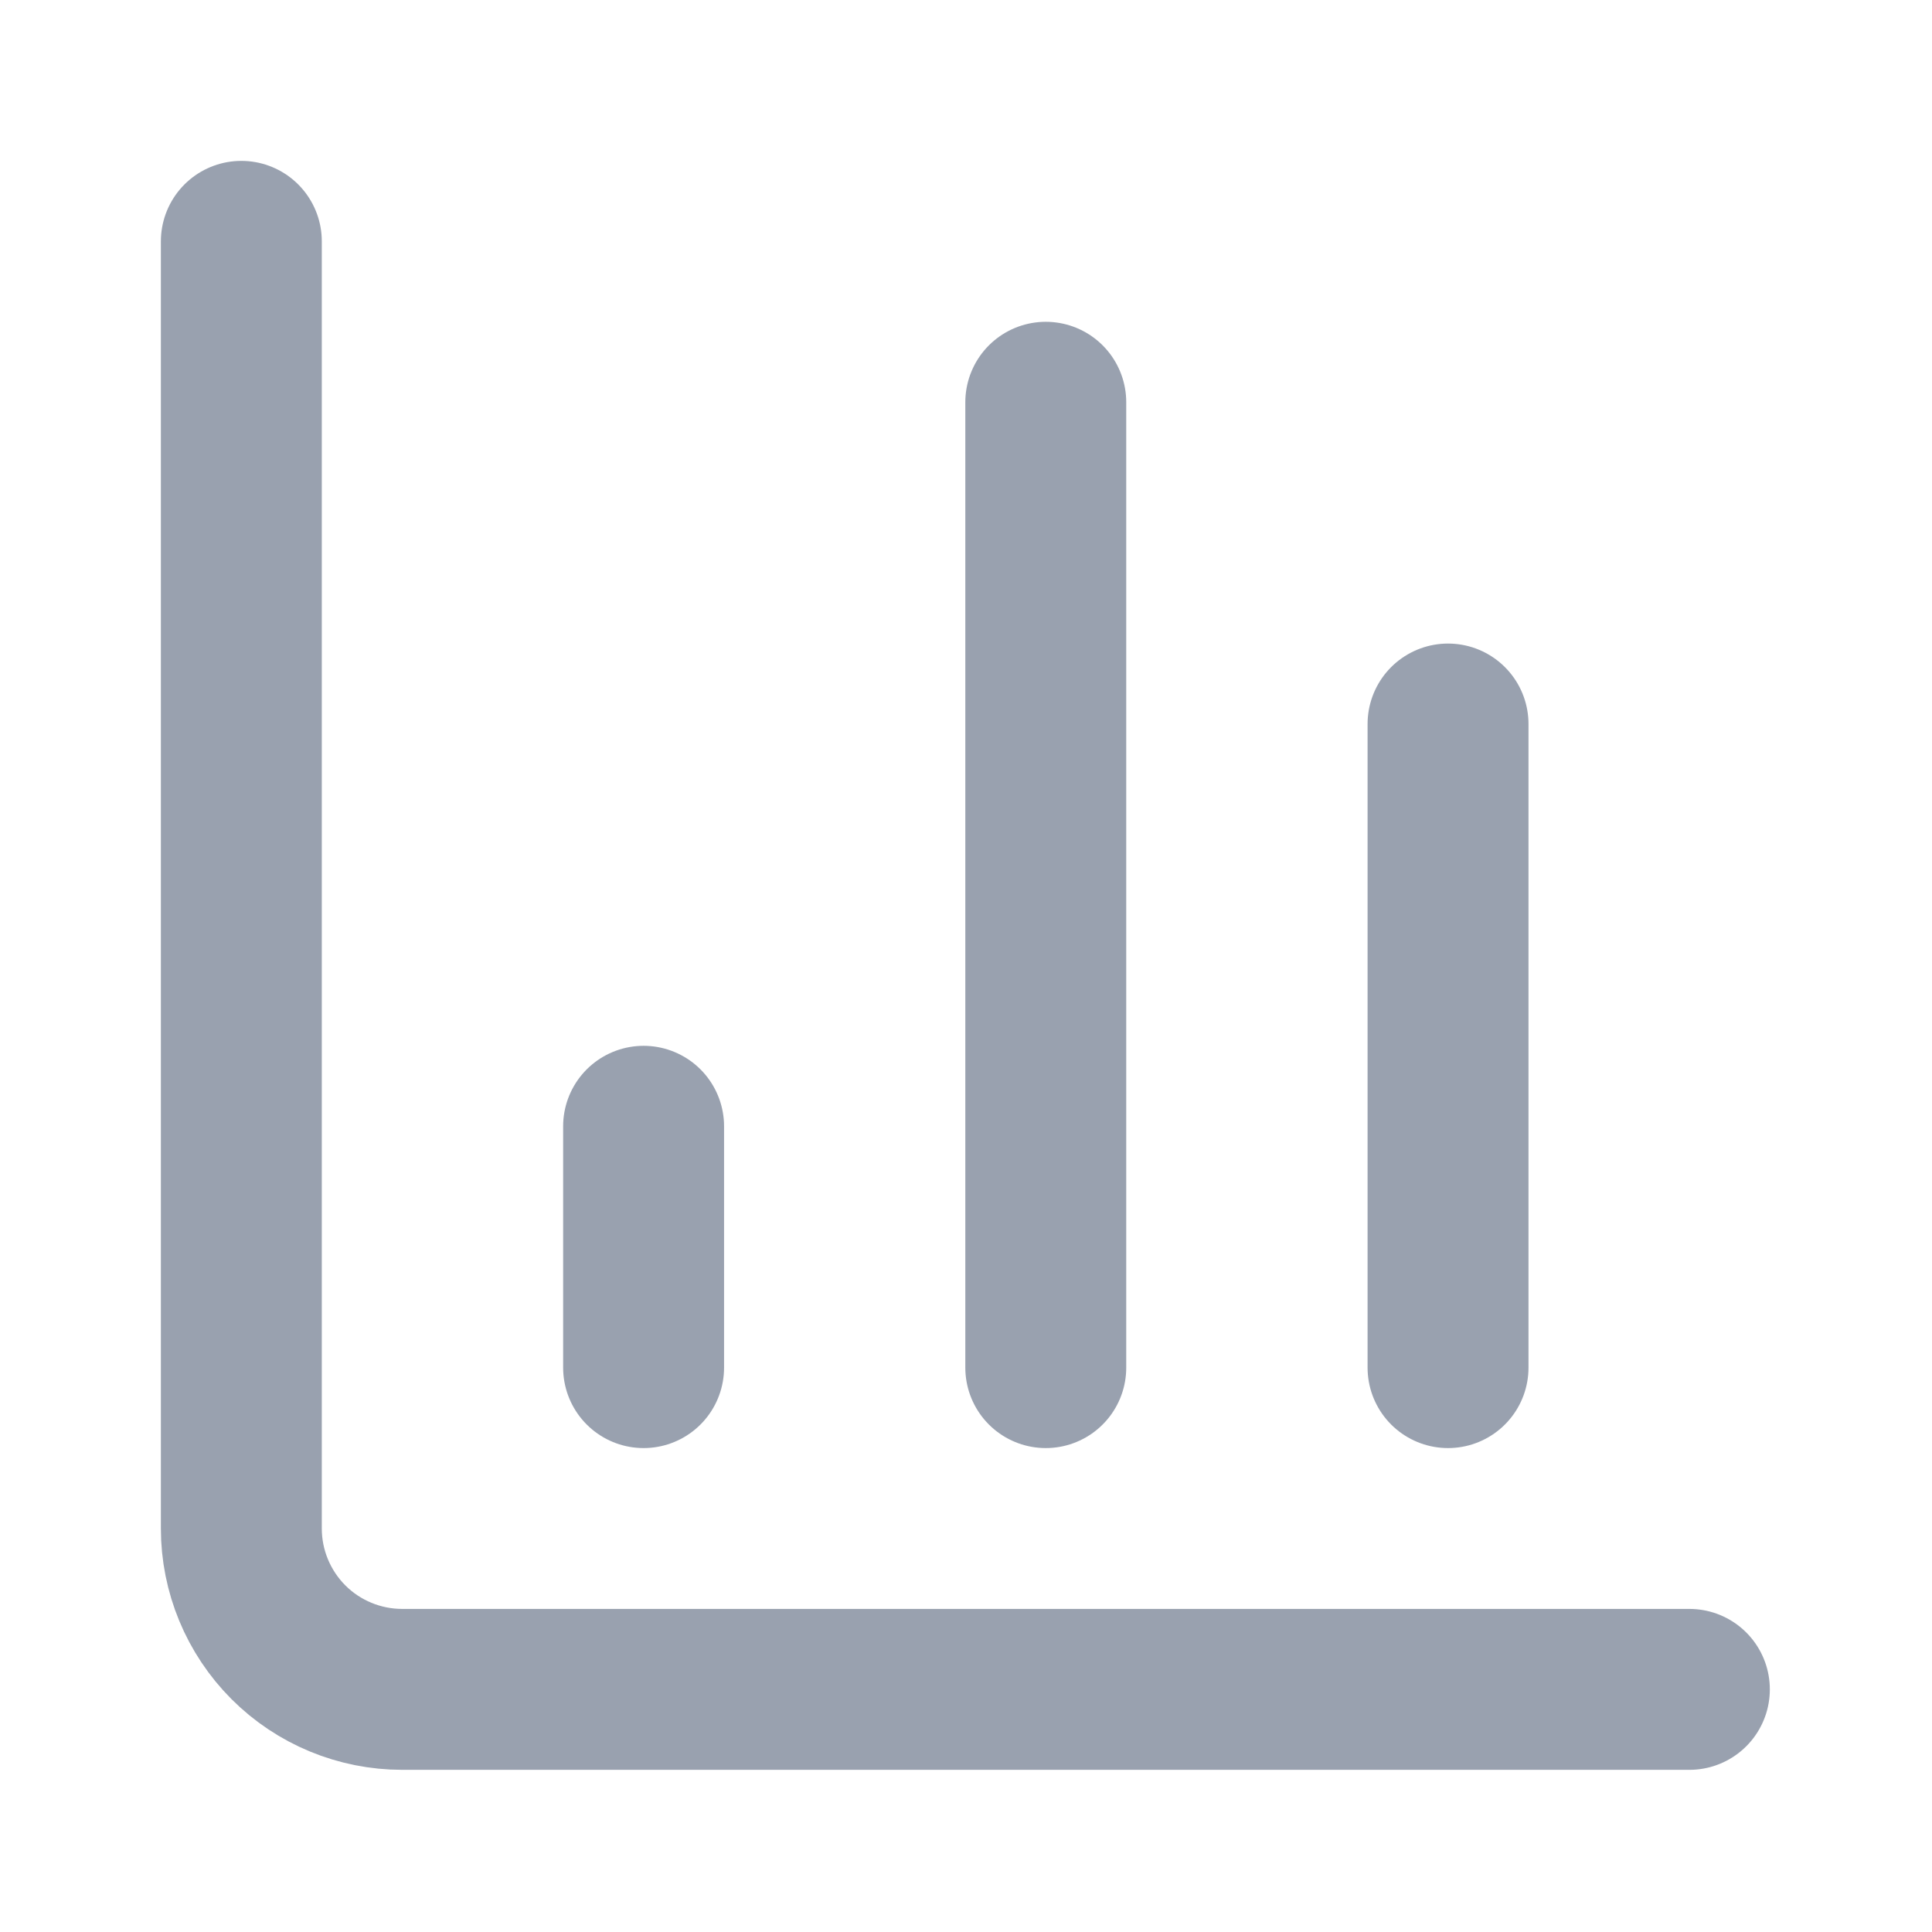
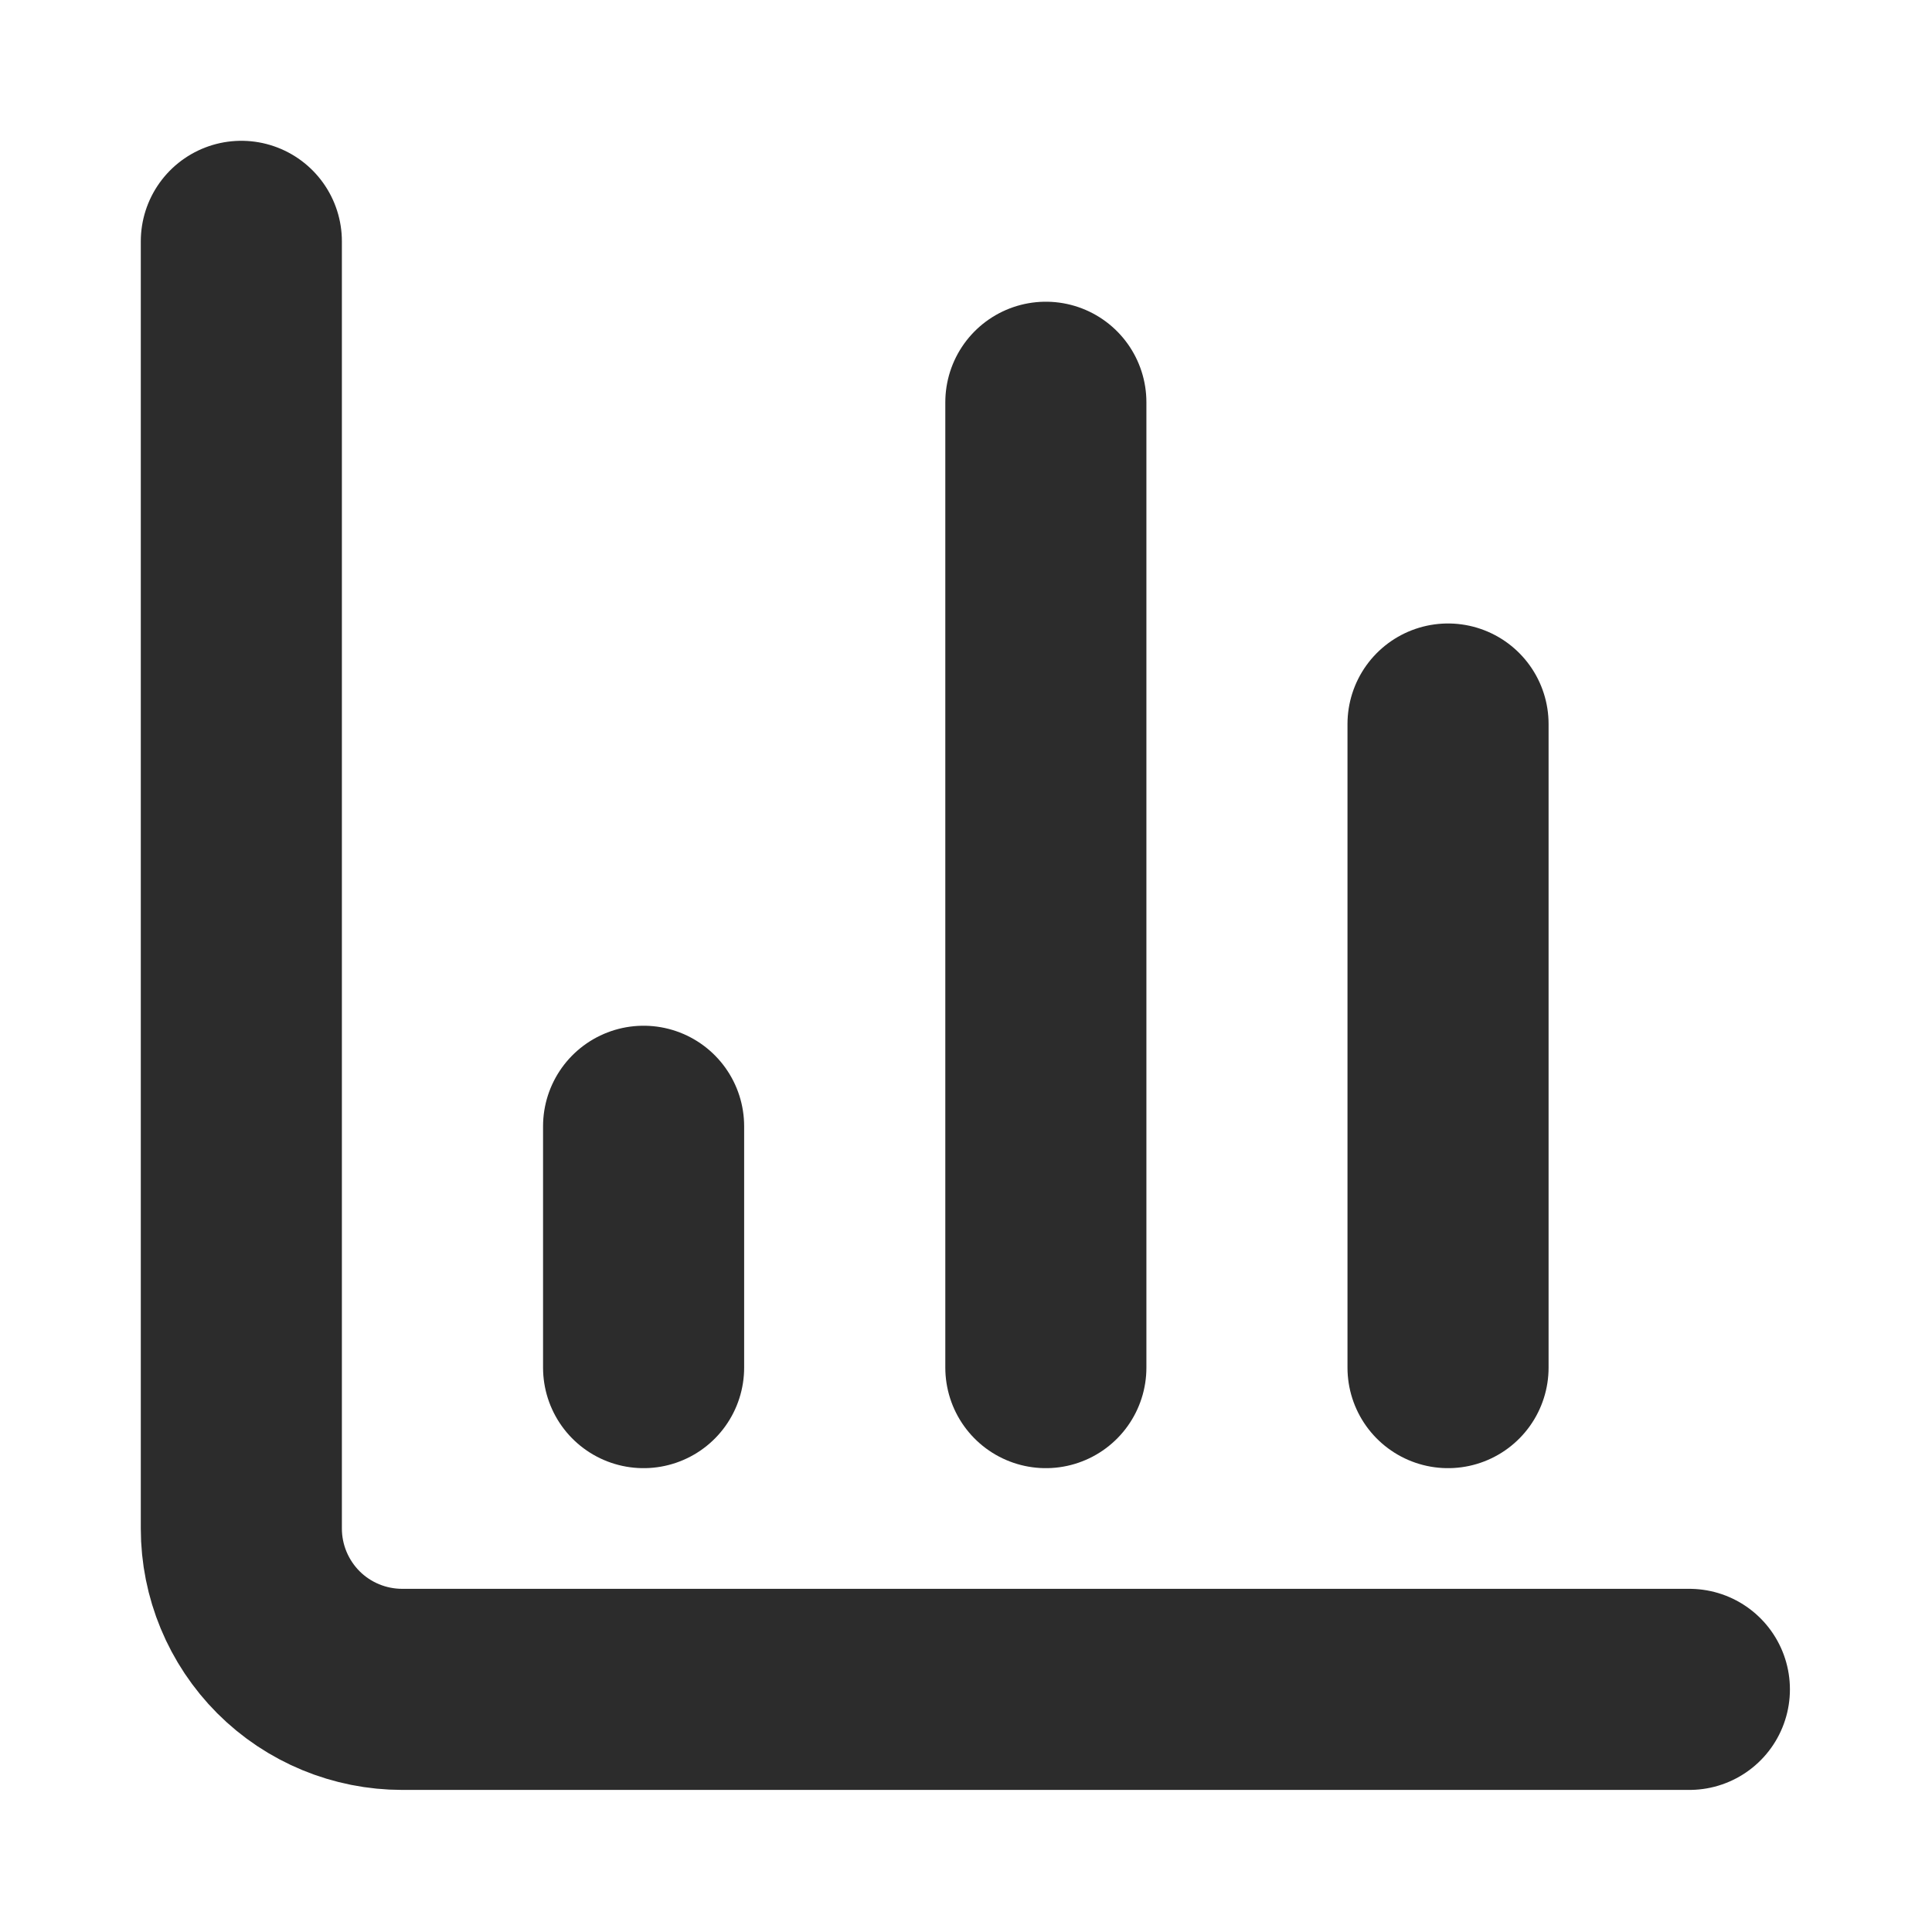
<svg xmlns="http://www.w3.org/2000/svg" width="24" height="24" viewBox="0 0 24 24" fill="none">
-   <path d="M2.998 2.998V18.988C2.998 19.518 3.209 20.026 3.583 20.401C3.958 20.776 4.467 20.986 4.997 20.986H20.986" stroke="#99A1AF" stroke-width="1.999" stroke-linecap="round" stroke-linejoin="round" />
-   <path d="M17.988 16.989V8.994" stroke="#99A1AF" stroke-width="1.999" stroke-linecap="round" stroke-linejoin="round" />
-   <path d="M12.991 16.989V4.997" stroke="#99A1AF" stroke-width="1.999" stroke-linecap="round" stroke-linejoin="round" />
-   <path d="M7.995 16.989V13.991" stroke="#99A1AF" stroke-width="1.999" stroke-linecap="round" stroke-linejoin="round" />
+   <path d="M2.998 2.998V18.988C2.998 19.518 3.209 20.026 3.583 20.401C3.958 20.776 4.467 20.986 4.997 20.986H20.986" stroke="#2C2C2C" stroke-width="2.498" stroke-linecap="round" stroke-linejoin="round" />
+   <path d="M17.988 16.989V8.994" stroke="#2C2C2C" stroke-width="2.498" stroke-linecap="round" stroke-linejoin="round" />
+   <path d="M12.992 16.989V4.997" stroke="#2C2C2C" stroke-width="2.498" stroke-linecap="round" stroke-linejoin="round" />
+   <path d="M7.995 16.989V13.991" stroke="#2C2C2C" stroke-width="2.498" stroke-linecap="round" stroke-linejoin="round" />
</svg>
